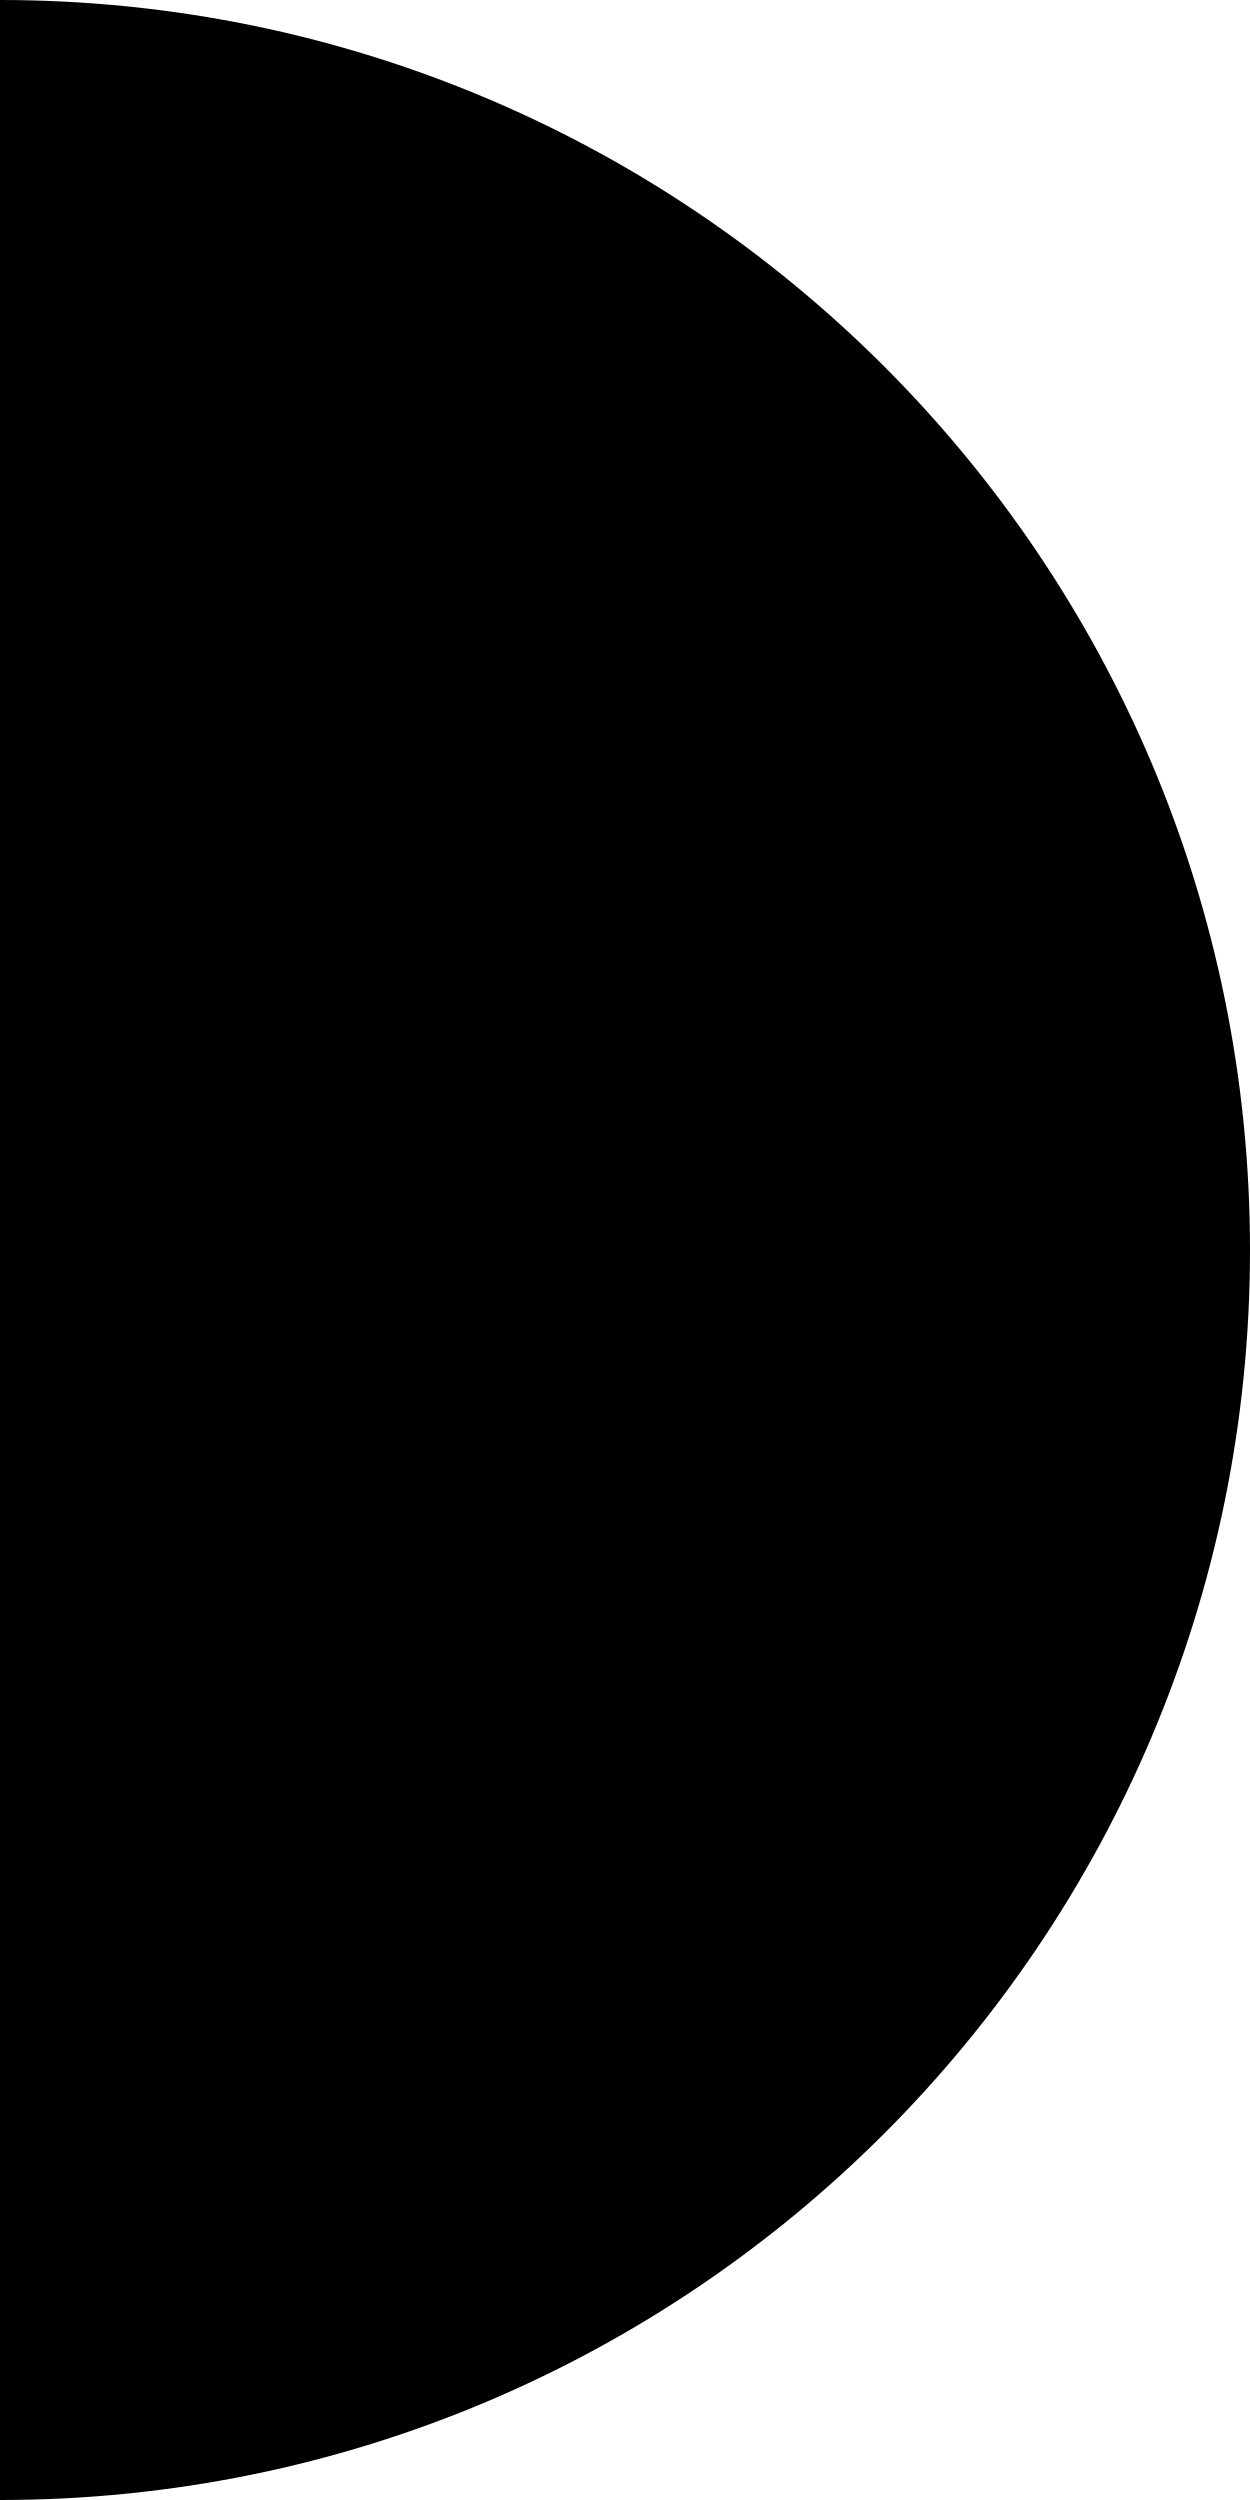
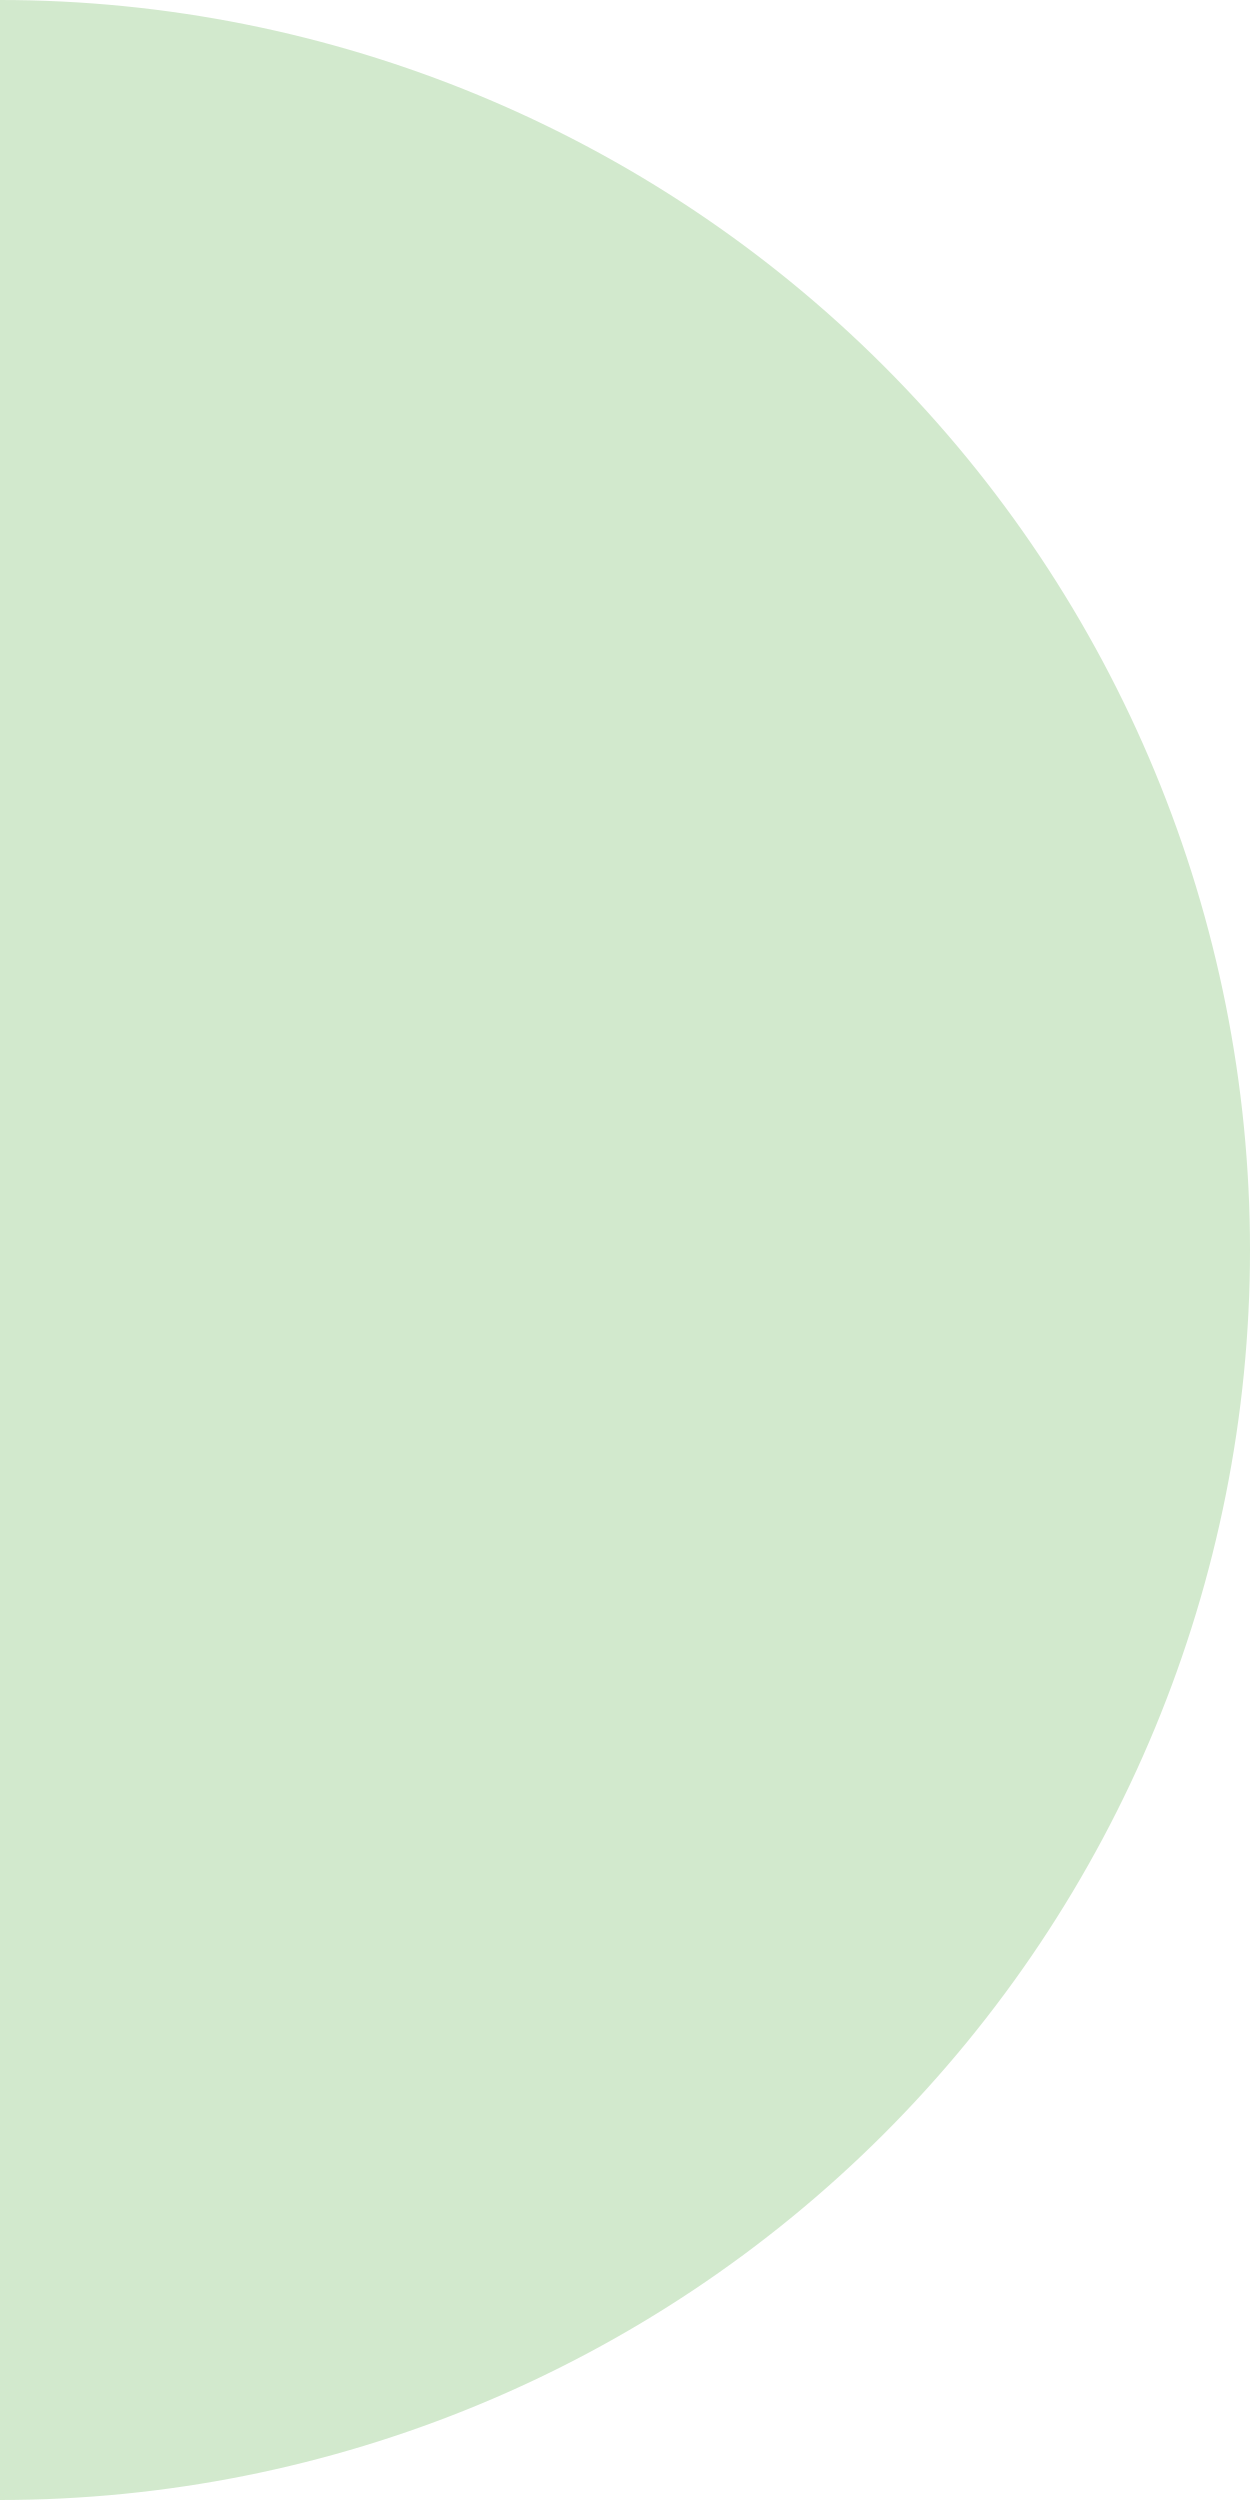
- <svg xmlns="http://www.w3.org/2000/svg" width="40" height="80" viewBox="0 0 40 80">
-   <defs>
-     <clipPath id="clip-path">
-       <rect x="40" width="40" height="80" fill="none" />
-     </clipPath>
-   </defs>
-   <g id="Scroll_Group_1" data-name="Scroll Group 1" transform="translate(-40)" clip-path="url(#clip-path)" style="isolation: isolate">
-     <path id="half-circle" data-name="Path 4" d="M40,0A40,40,0,1,1,0,40,40,40,0,0,1,40,0Z" />
-   </g>
+ <svg xmlns="http://www.w3.org/2000/svg" width="35" height="70" viewBox="0 0 35 70" fill="none">
+   <path id="half-circle" d="M-1.5299e-06 70C9.283 70 18.185 66.312 24.749 59.749C31.312 53.185 35 44.283 35 35C35 25.717 31.312 16.815 24.749 10.251C18.185 3.687 9.283 1.80739e-06 6.81475e-06 0L0 35L-1.5299e-06 70Z" fill="#D2E9CD" />
</svg>
